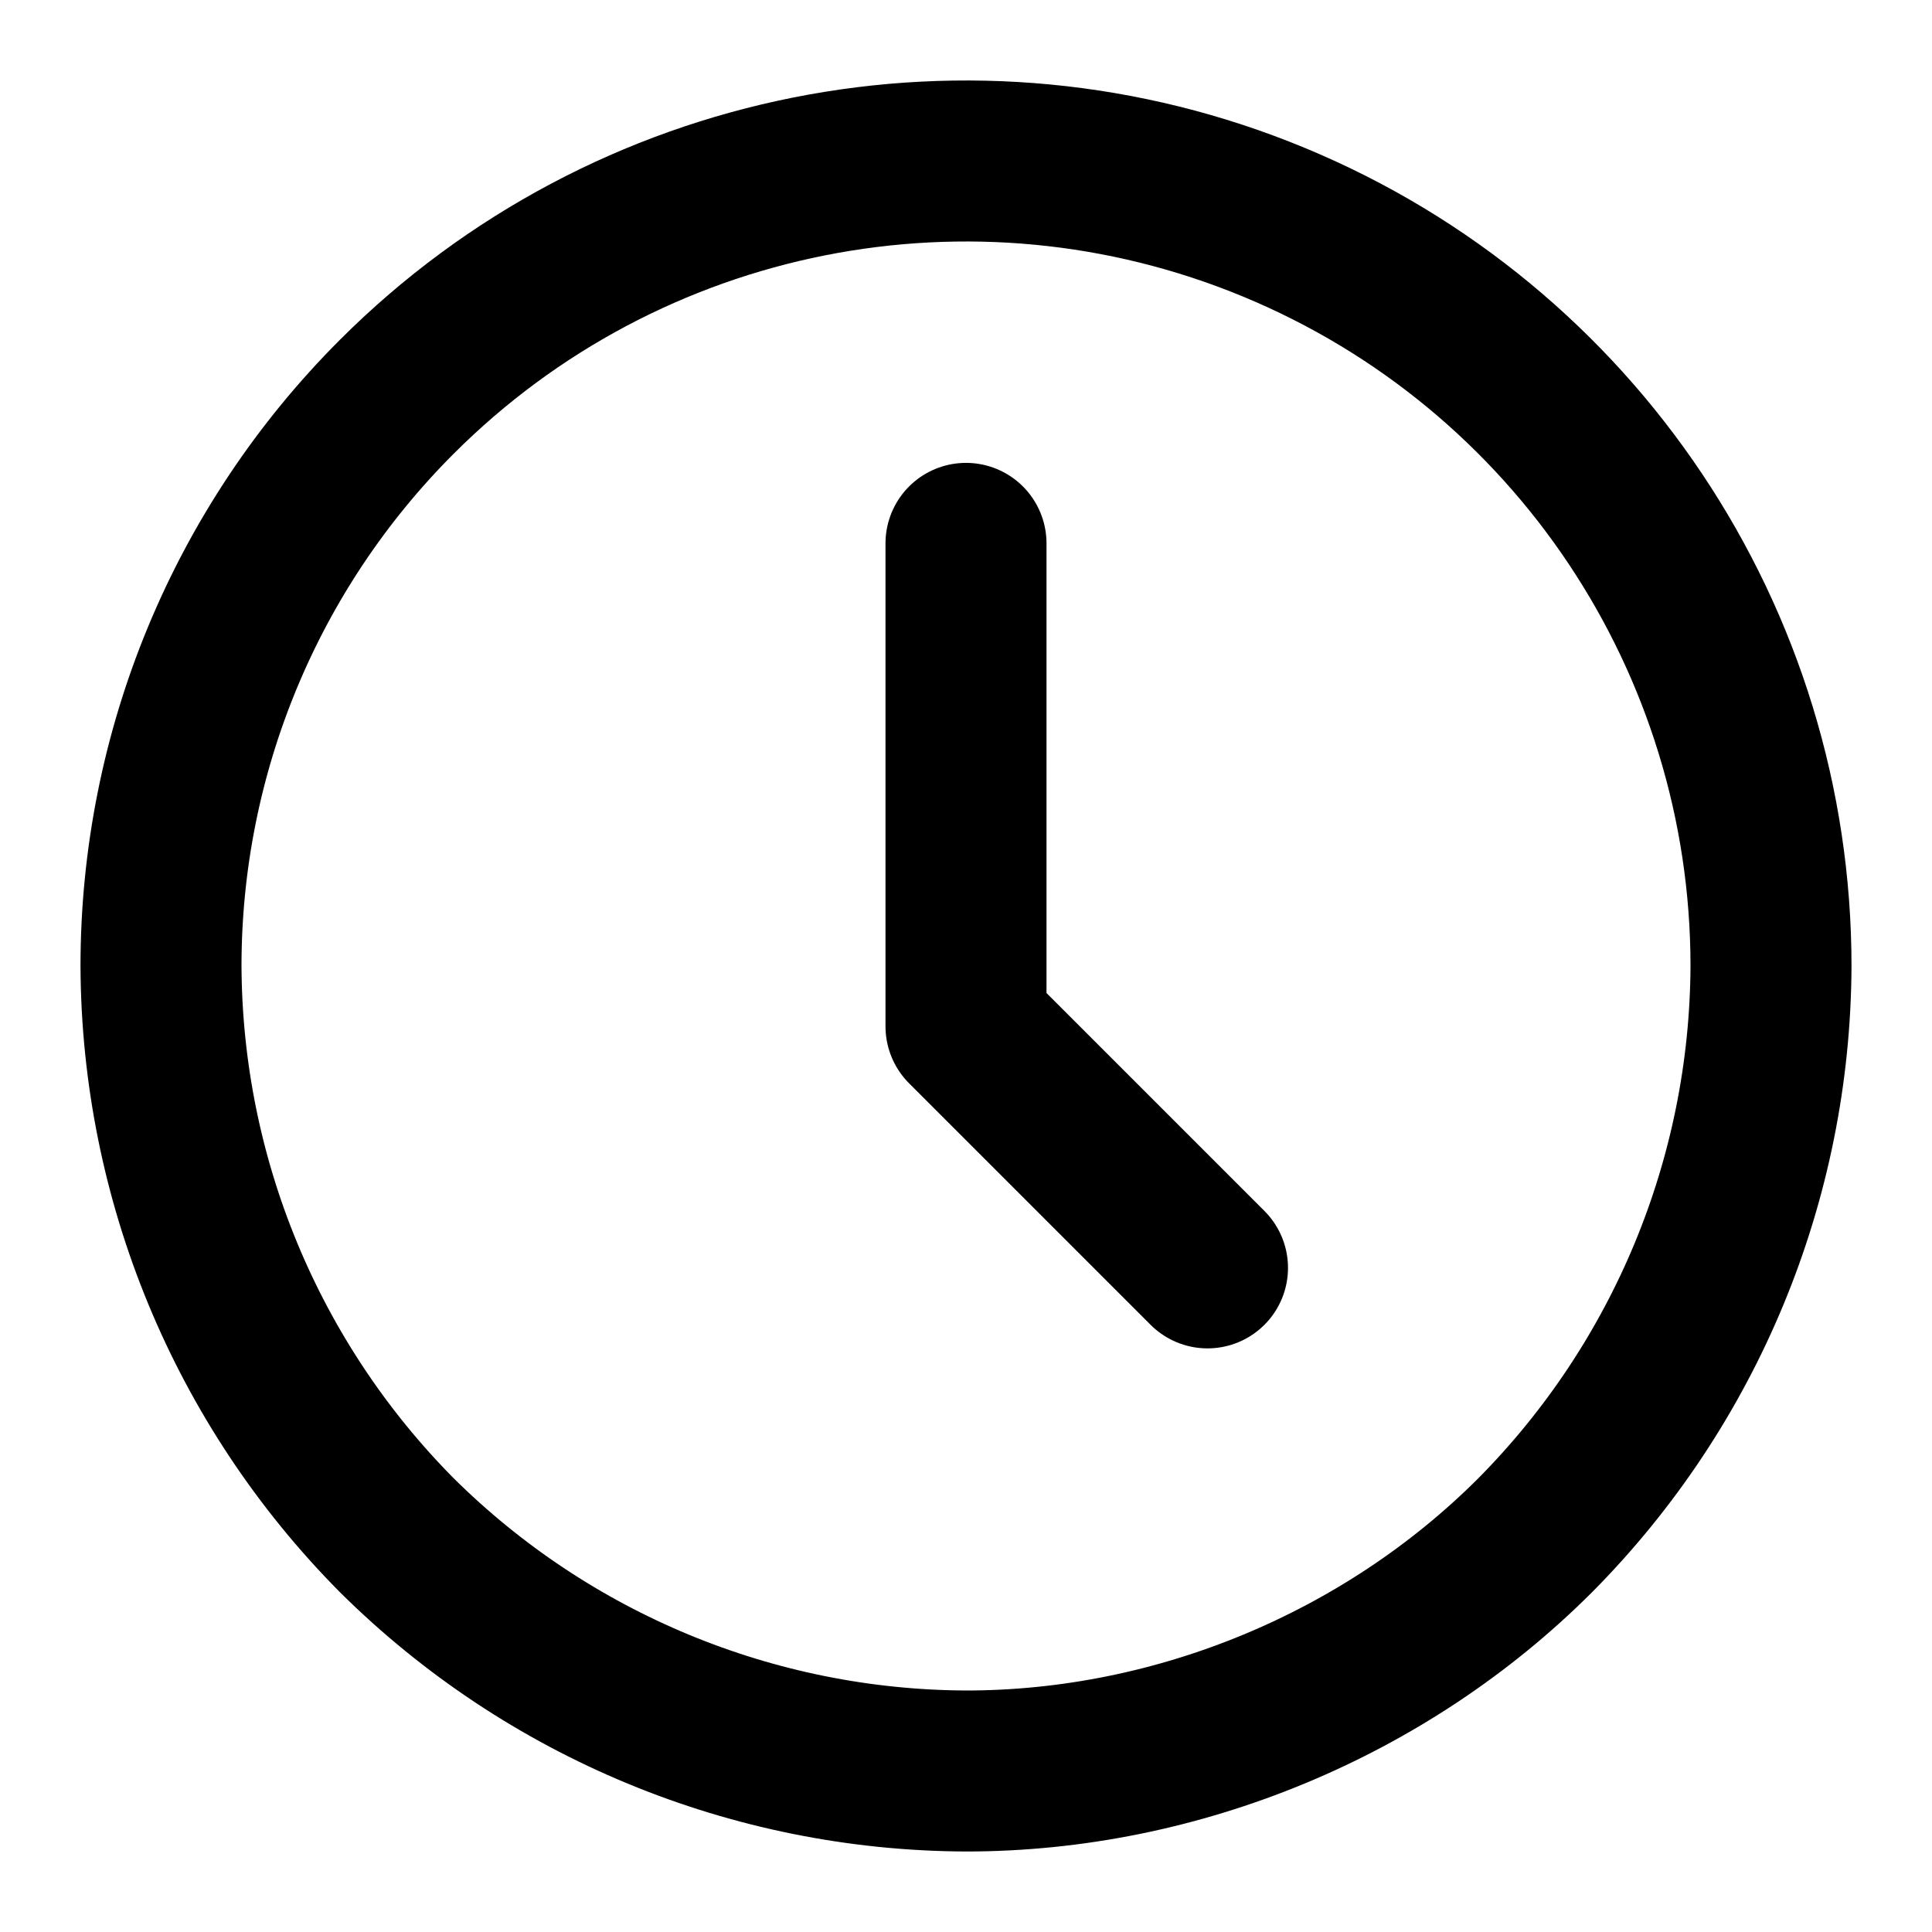
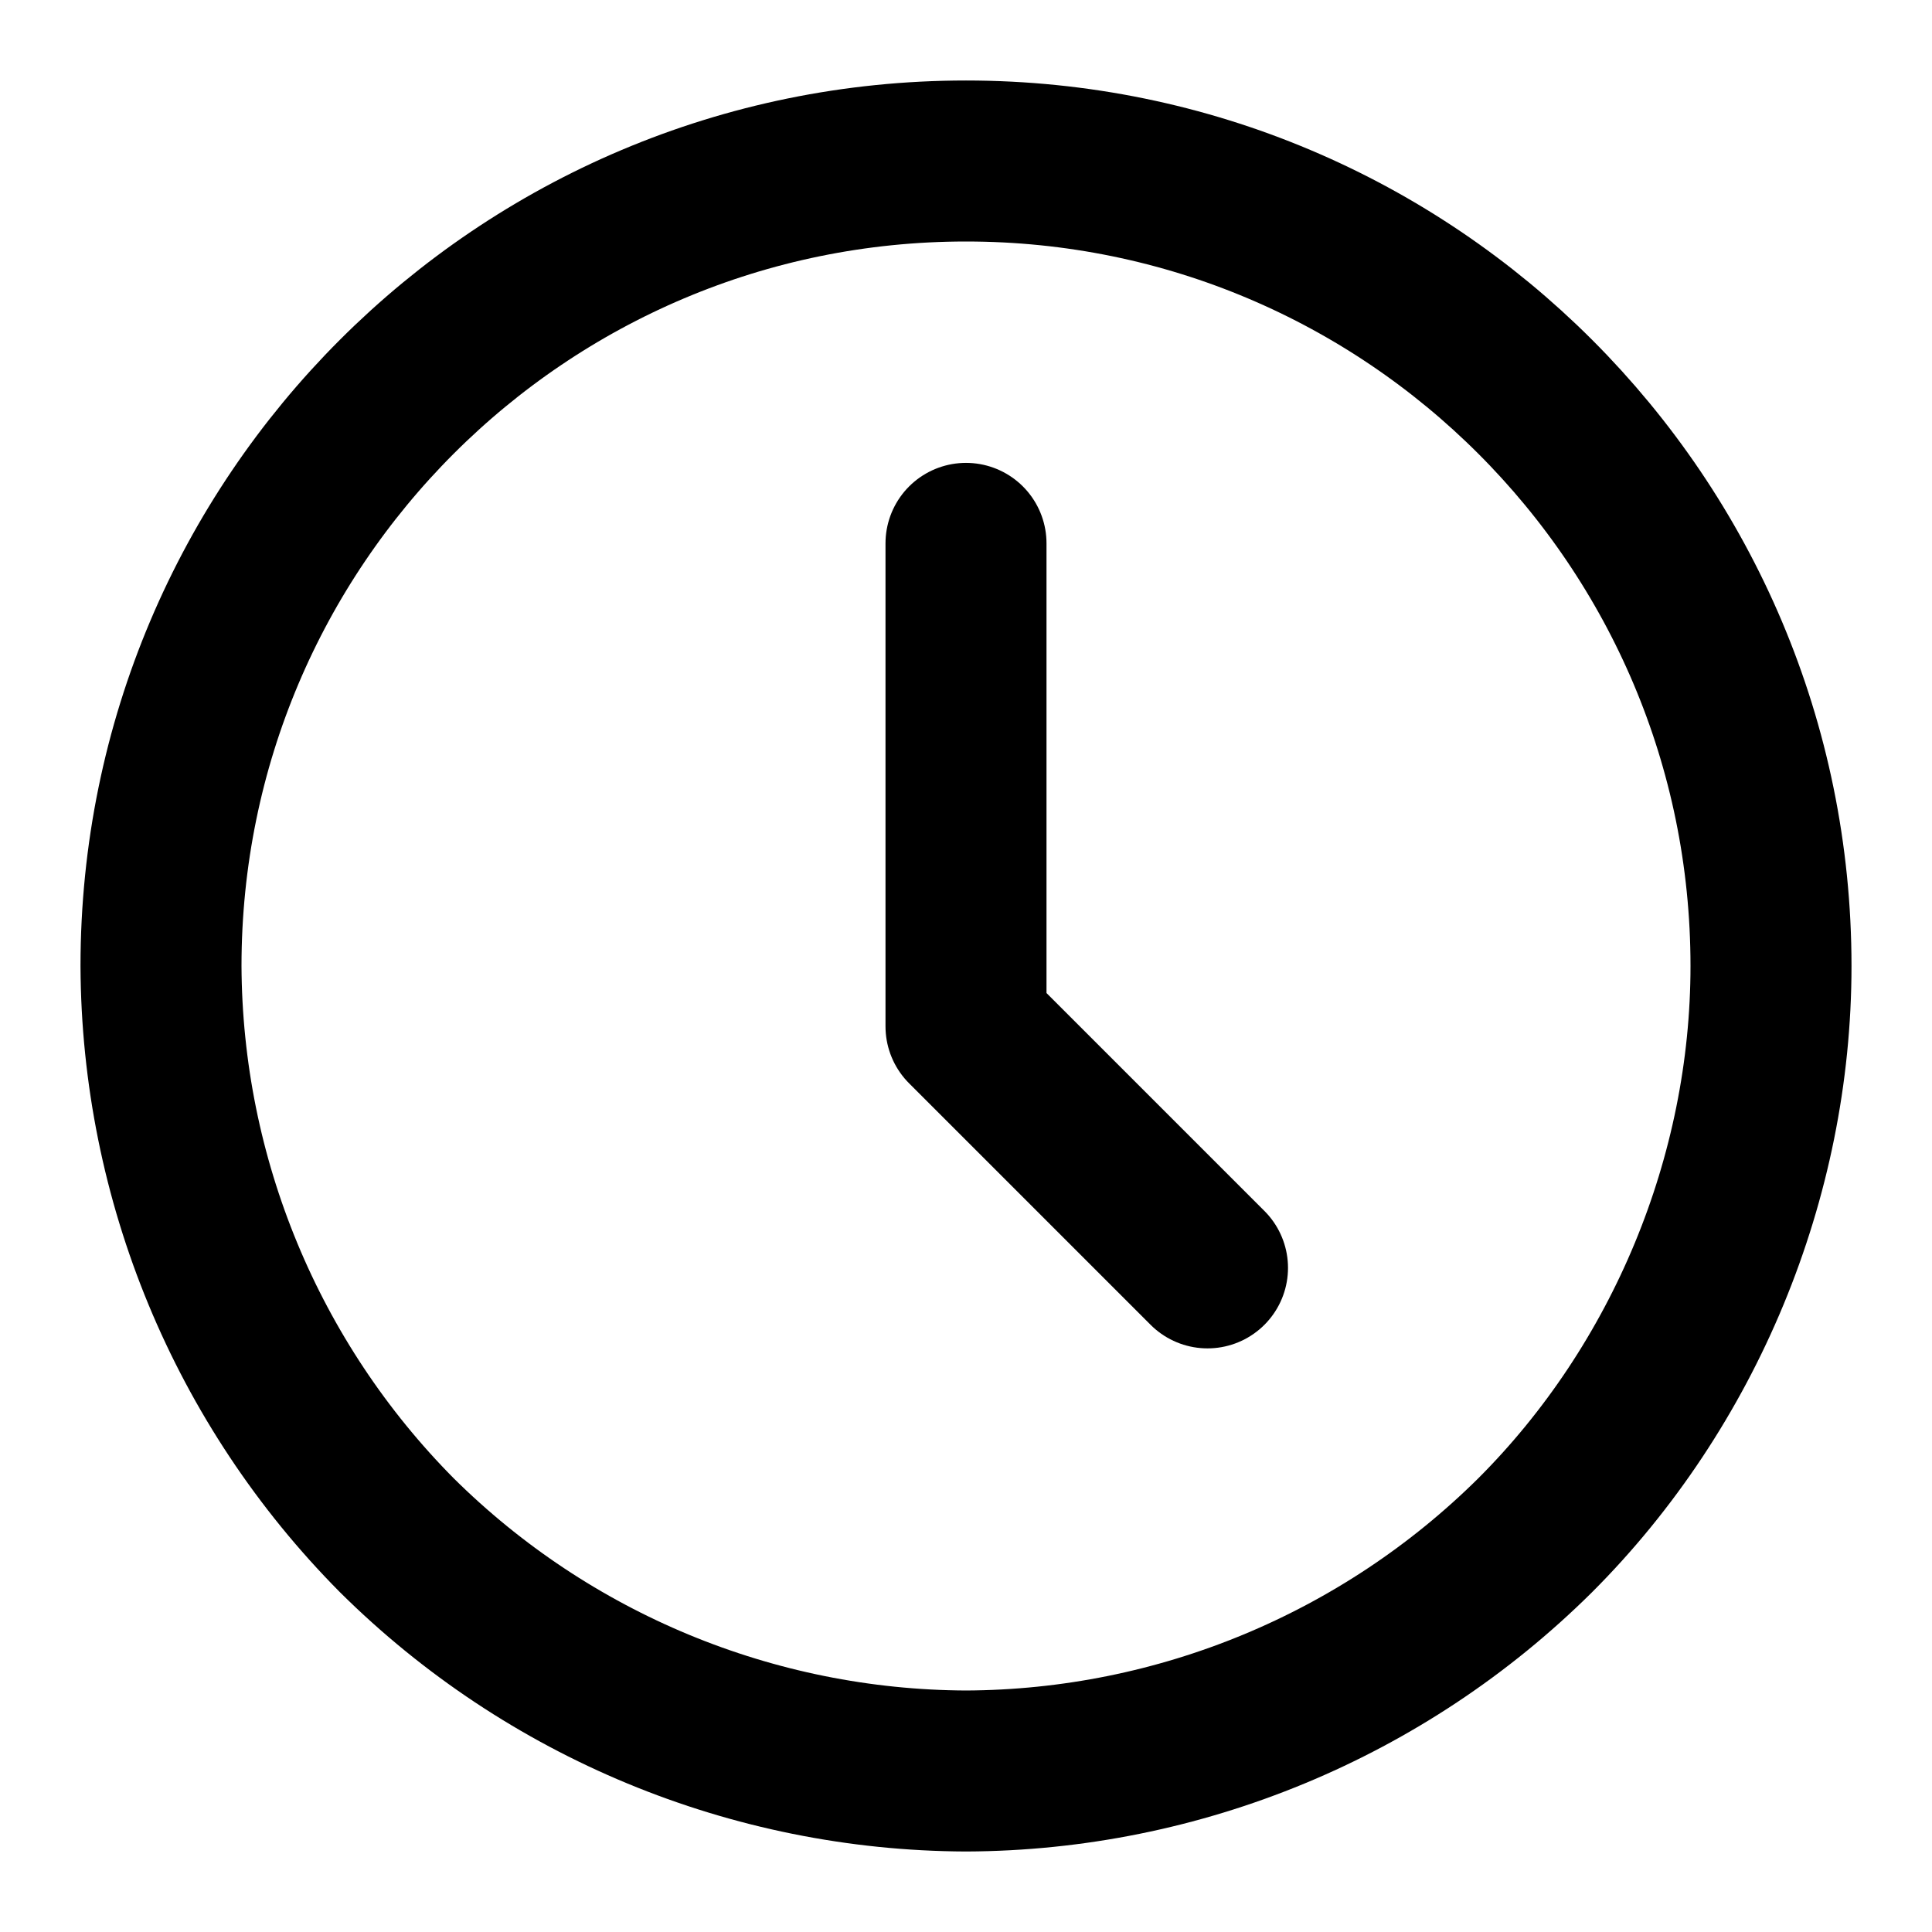
<svg xmlns="http://www.w3.org/2000/svg" width="24" height="24" viewBox="0 0 24 24" fill="none" stroke="currentColor" stroke-width="2" stroke-linecap="round" stroke-linejoin="round">
-   <path d="M4.929 4.929A10 10 0 0 0 2 12a10.1 10.1 0 0 0 2.929 7.071A10.1 10.1 0 0 0 12 22c2.626 0 5.214-1.072 7.071-2.929A10.1 10.1 0 0 0 22 12 10 10 0 0 0 4.929 4.929" />
+   <path d="M2 12a10 10 0 0 1 20 0c0 2.626-1.072 5.214-2.929 7.071A10.1 10.1 0 0 1 12 22a10.1 10.1 0 0 1-7.071-2.929A10.1 10.1 0 0 1 2 12" />
  <path d="M12 6.75v6l3 3" />
</svg>
